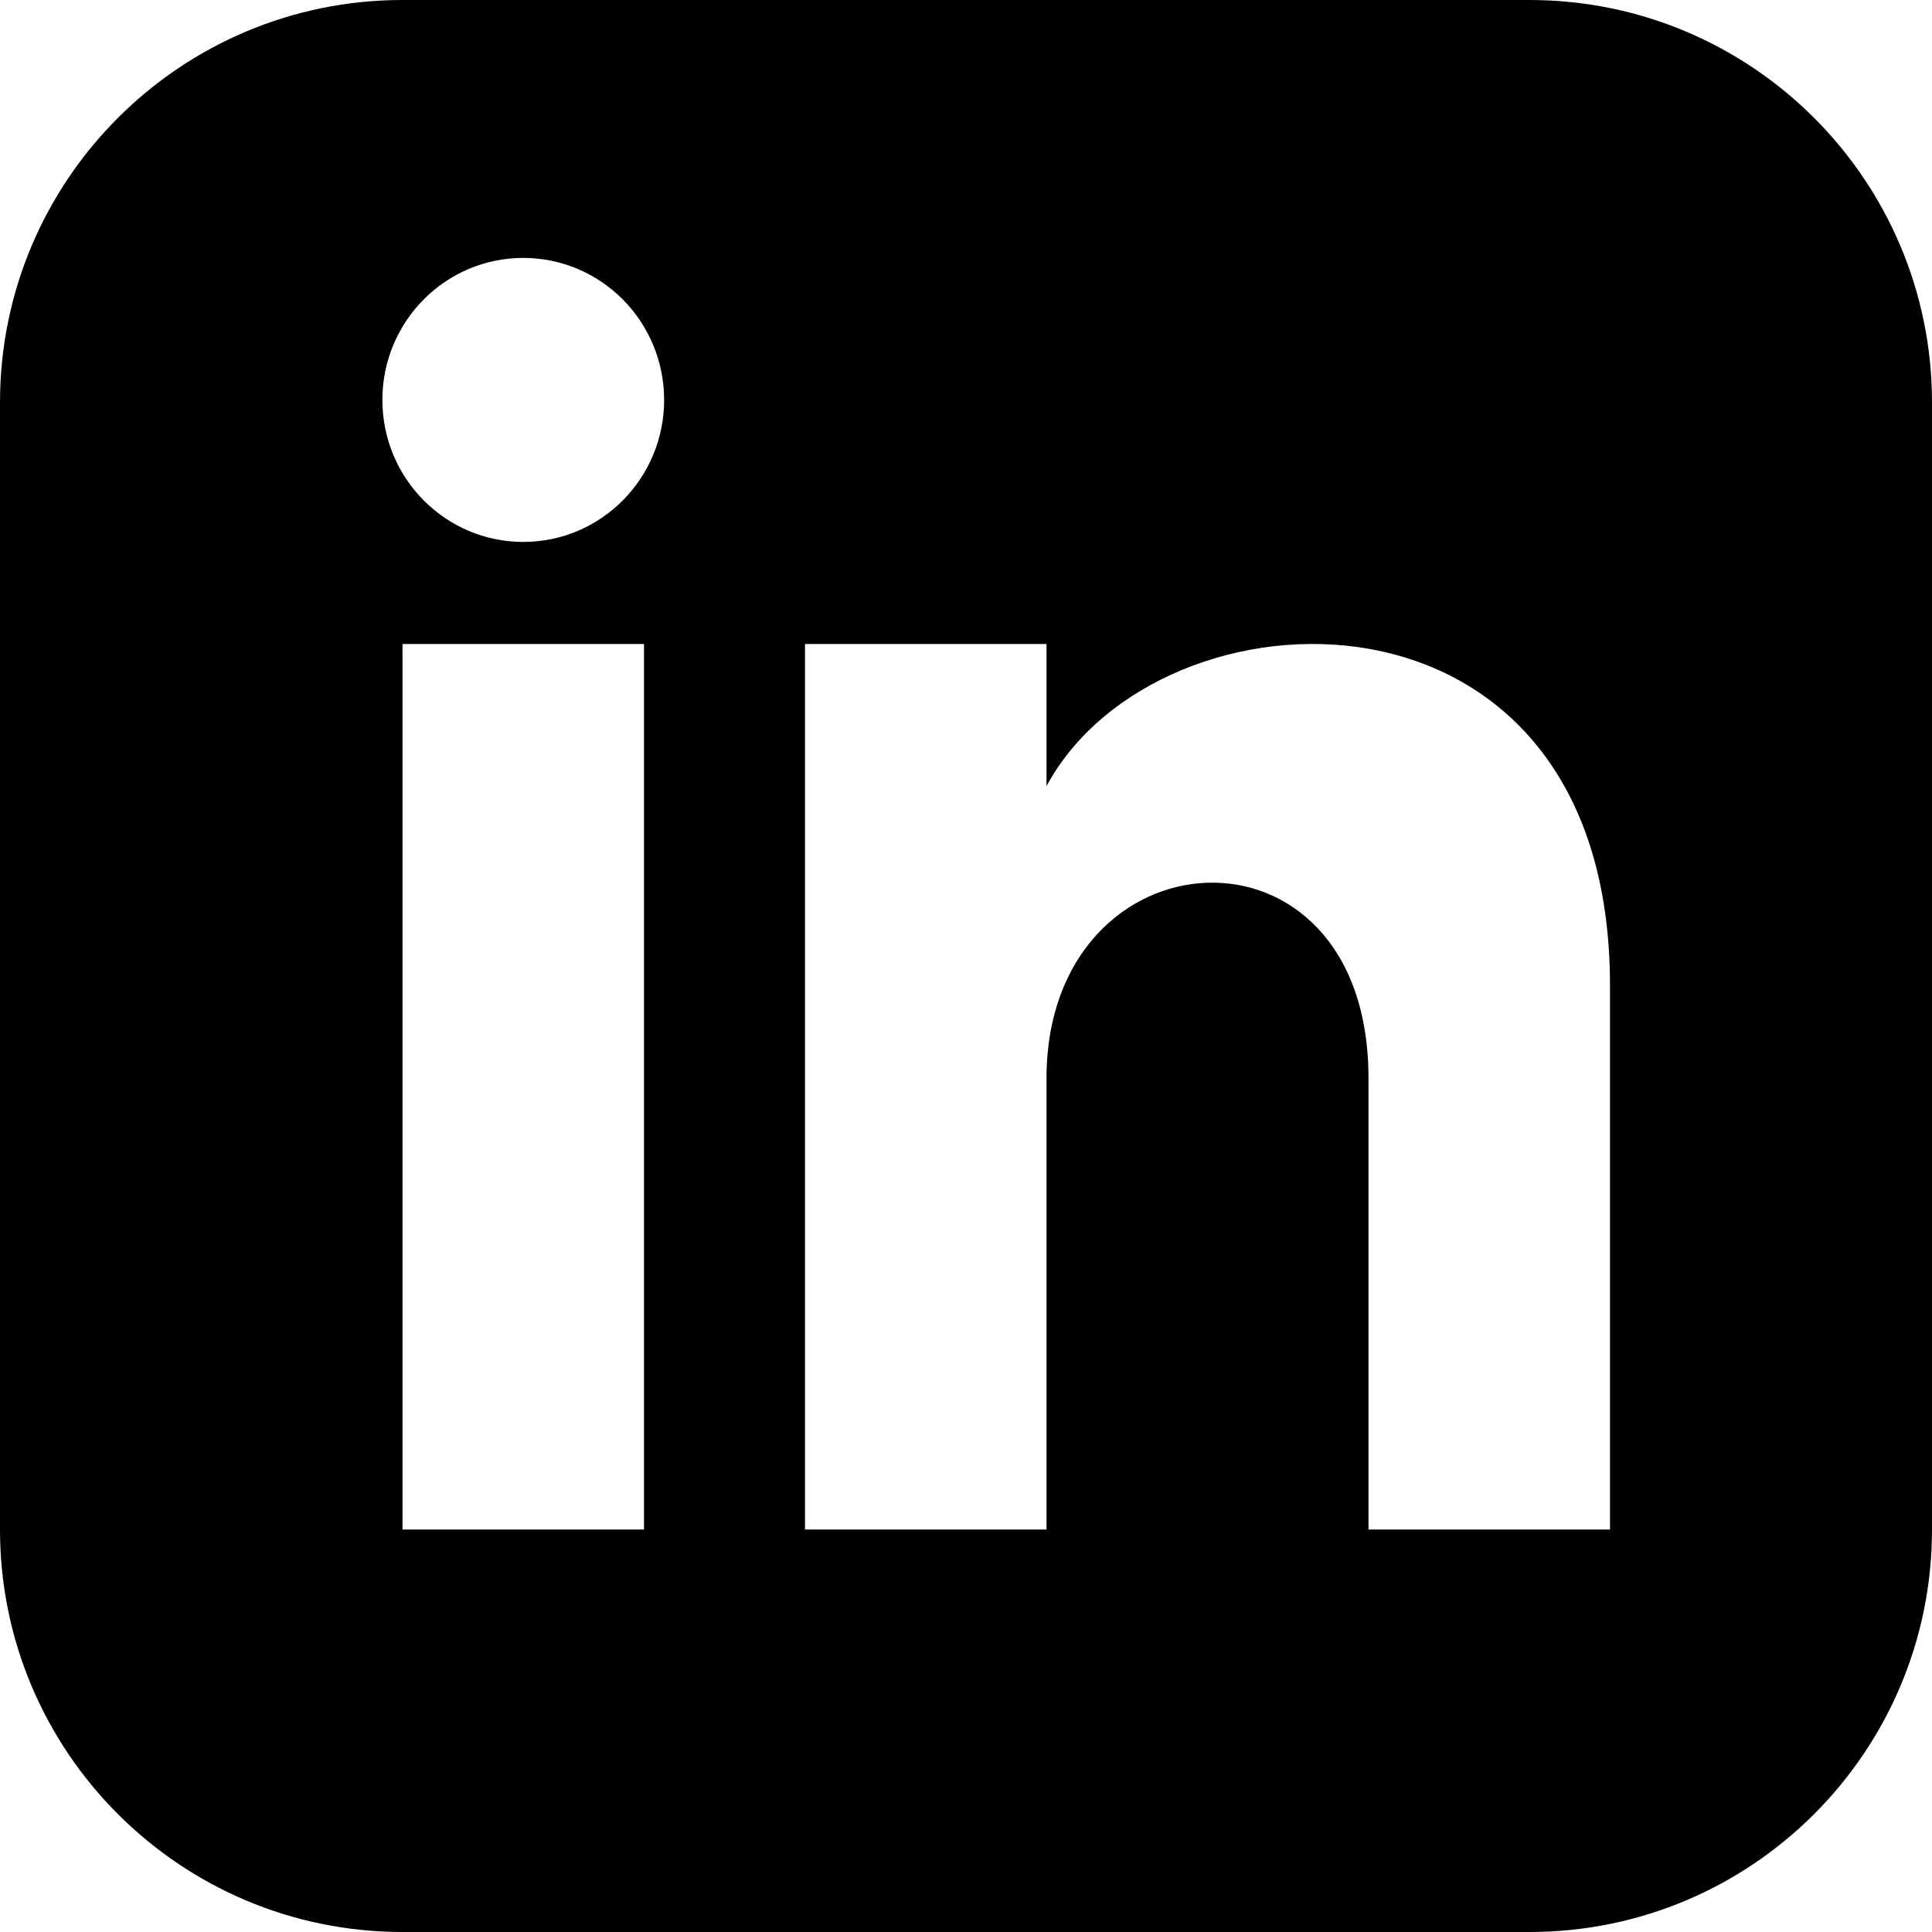
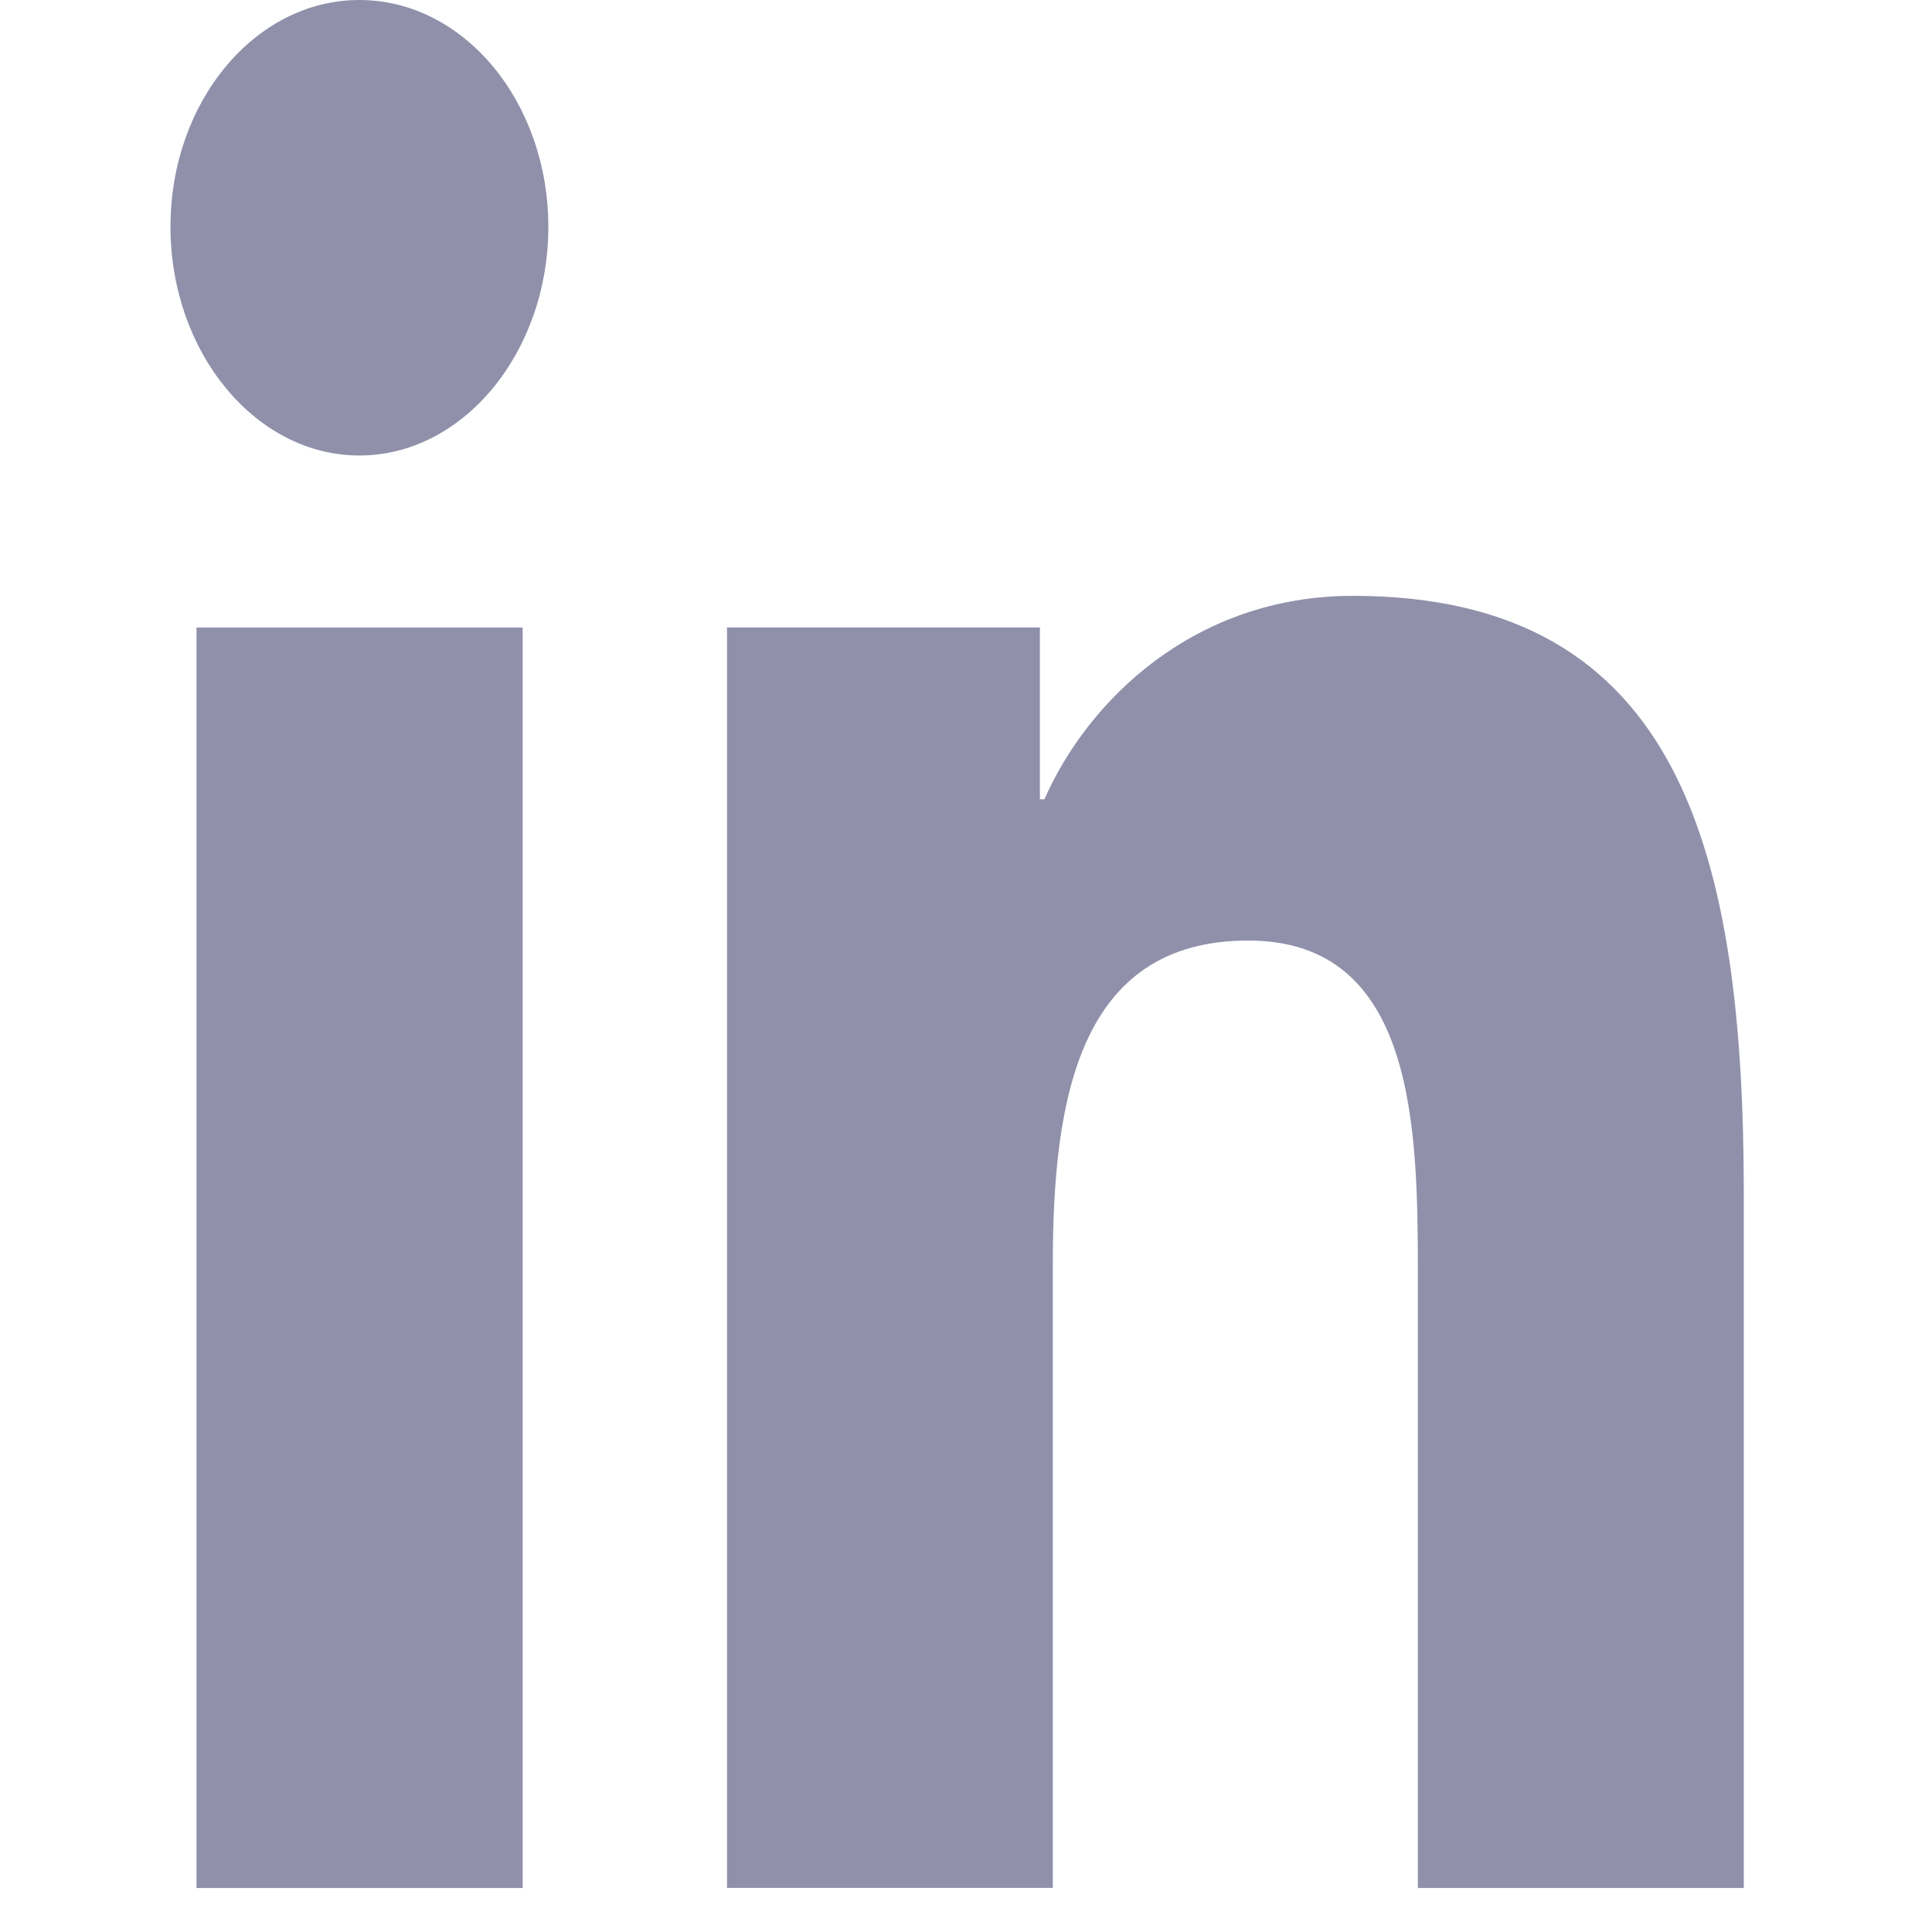
- <svg xmlns="http://www.w3.org/2000/svg" width="24" height="24" viewBox="0 0 24 24">
-   <path d="M19 0h-14c-2.761 0-5 2.239-5 5v14c0 2.761 2.239 5 5 5h14c2.762 0 5-2.239 5-5v-14c0-2.761-2.238-5-5-5zm-11 19h-3v-11h3v11zm-1.5-12.268c-.966 0-1.75-.79-1.75-1.764s.784-1.764 1.75-1.764 1.75.79 1.75 1.764-.783 1.764-1.75 1.764zm13.5 12.268h-3v-5.604c0-3.368-4-3.113-4 0v5.604h-3v-11h3v1.765c1.396-2.586 7-2.777 7 2.476v6.759z" />
+ <svg xmlns="http://www.w3.org/2000/svg" width="20" height="20" viewBox="0 0 14 17" fill="none">
+   <path d="M13.84 16.613V16.612H13.844V10.519C13.844 7.539 13.309 5.243 10.405 5.243C9.01 5.243 8.073 6.162 7.69 7.033H7.65V5.521H4.897V16.612H7.764V11.12C7.764 9.674 7.992 8.276 9.484 8.276C10.955 8.276 10.976 9.926 10.976 11.213V16.613H13.84Z" fill="#9090AB" />
+   <path d="M0.229 5.522H3.099V16.613H0.229V5.522Z" fill="#9090AB" />
+   <path d="M1.662 0C0.745 0 0 0.894 0 1.995C0 3.096 0.745 4.008 1.662 4.008C2.58 4.008 3.325 3.096 3.325 1.995C3.324 0.894 2.58 0 1.662 0V0Z" fill="#9090AB" />
</svg>
